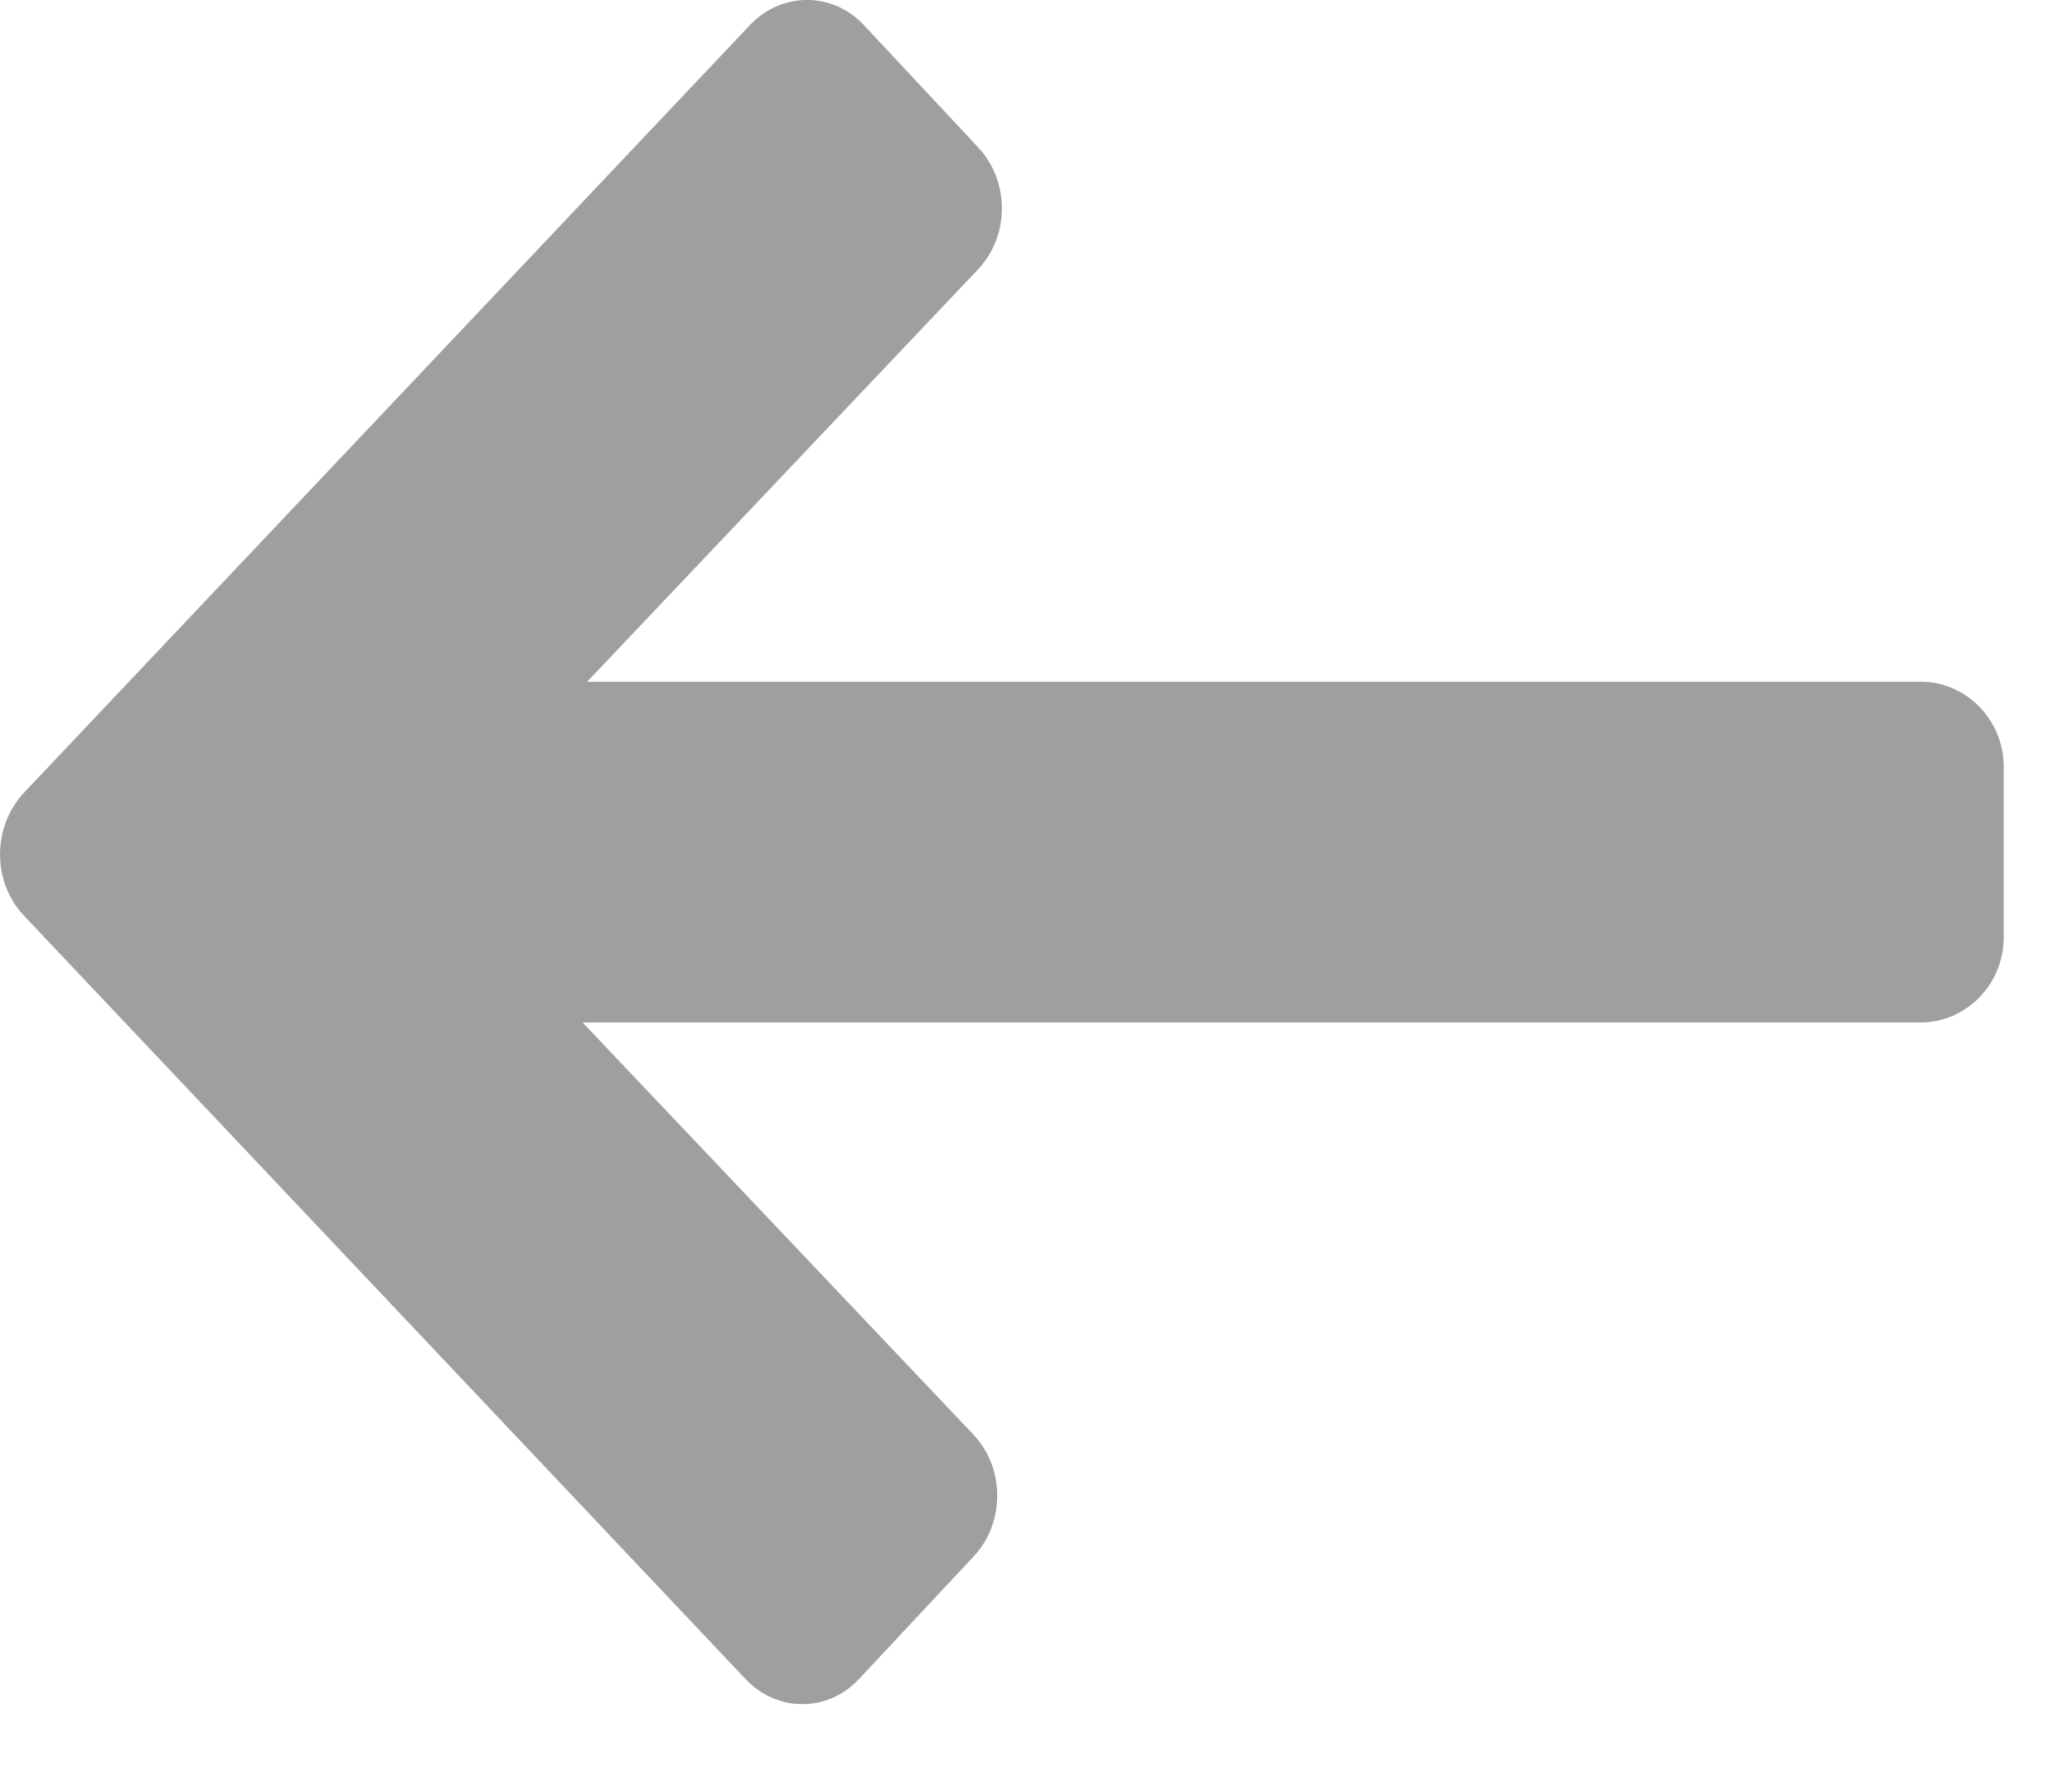
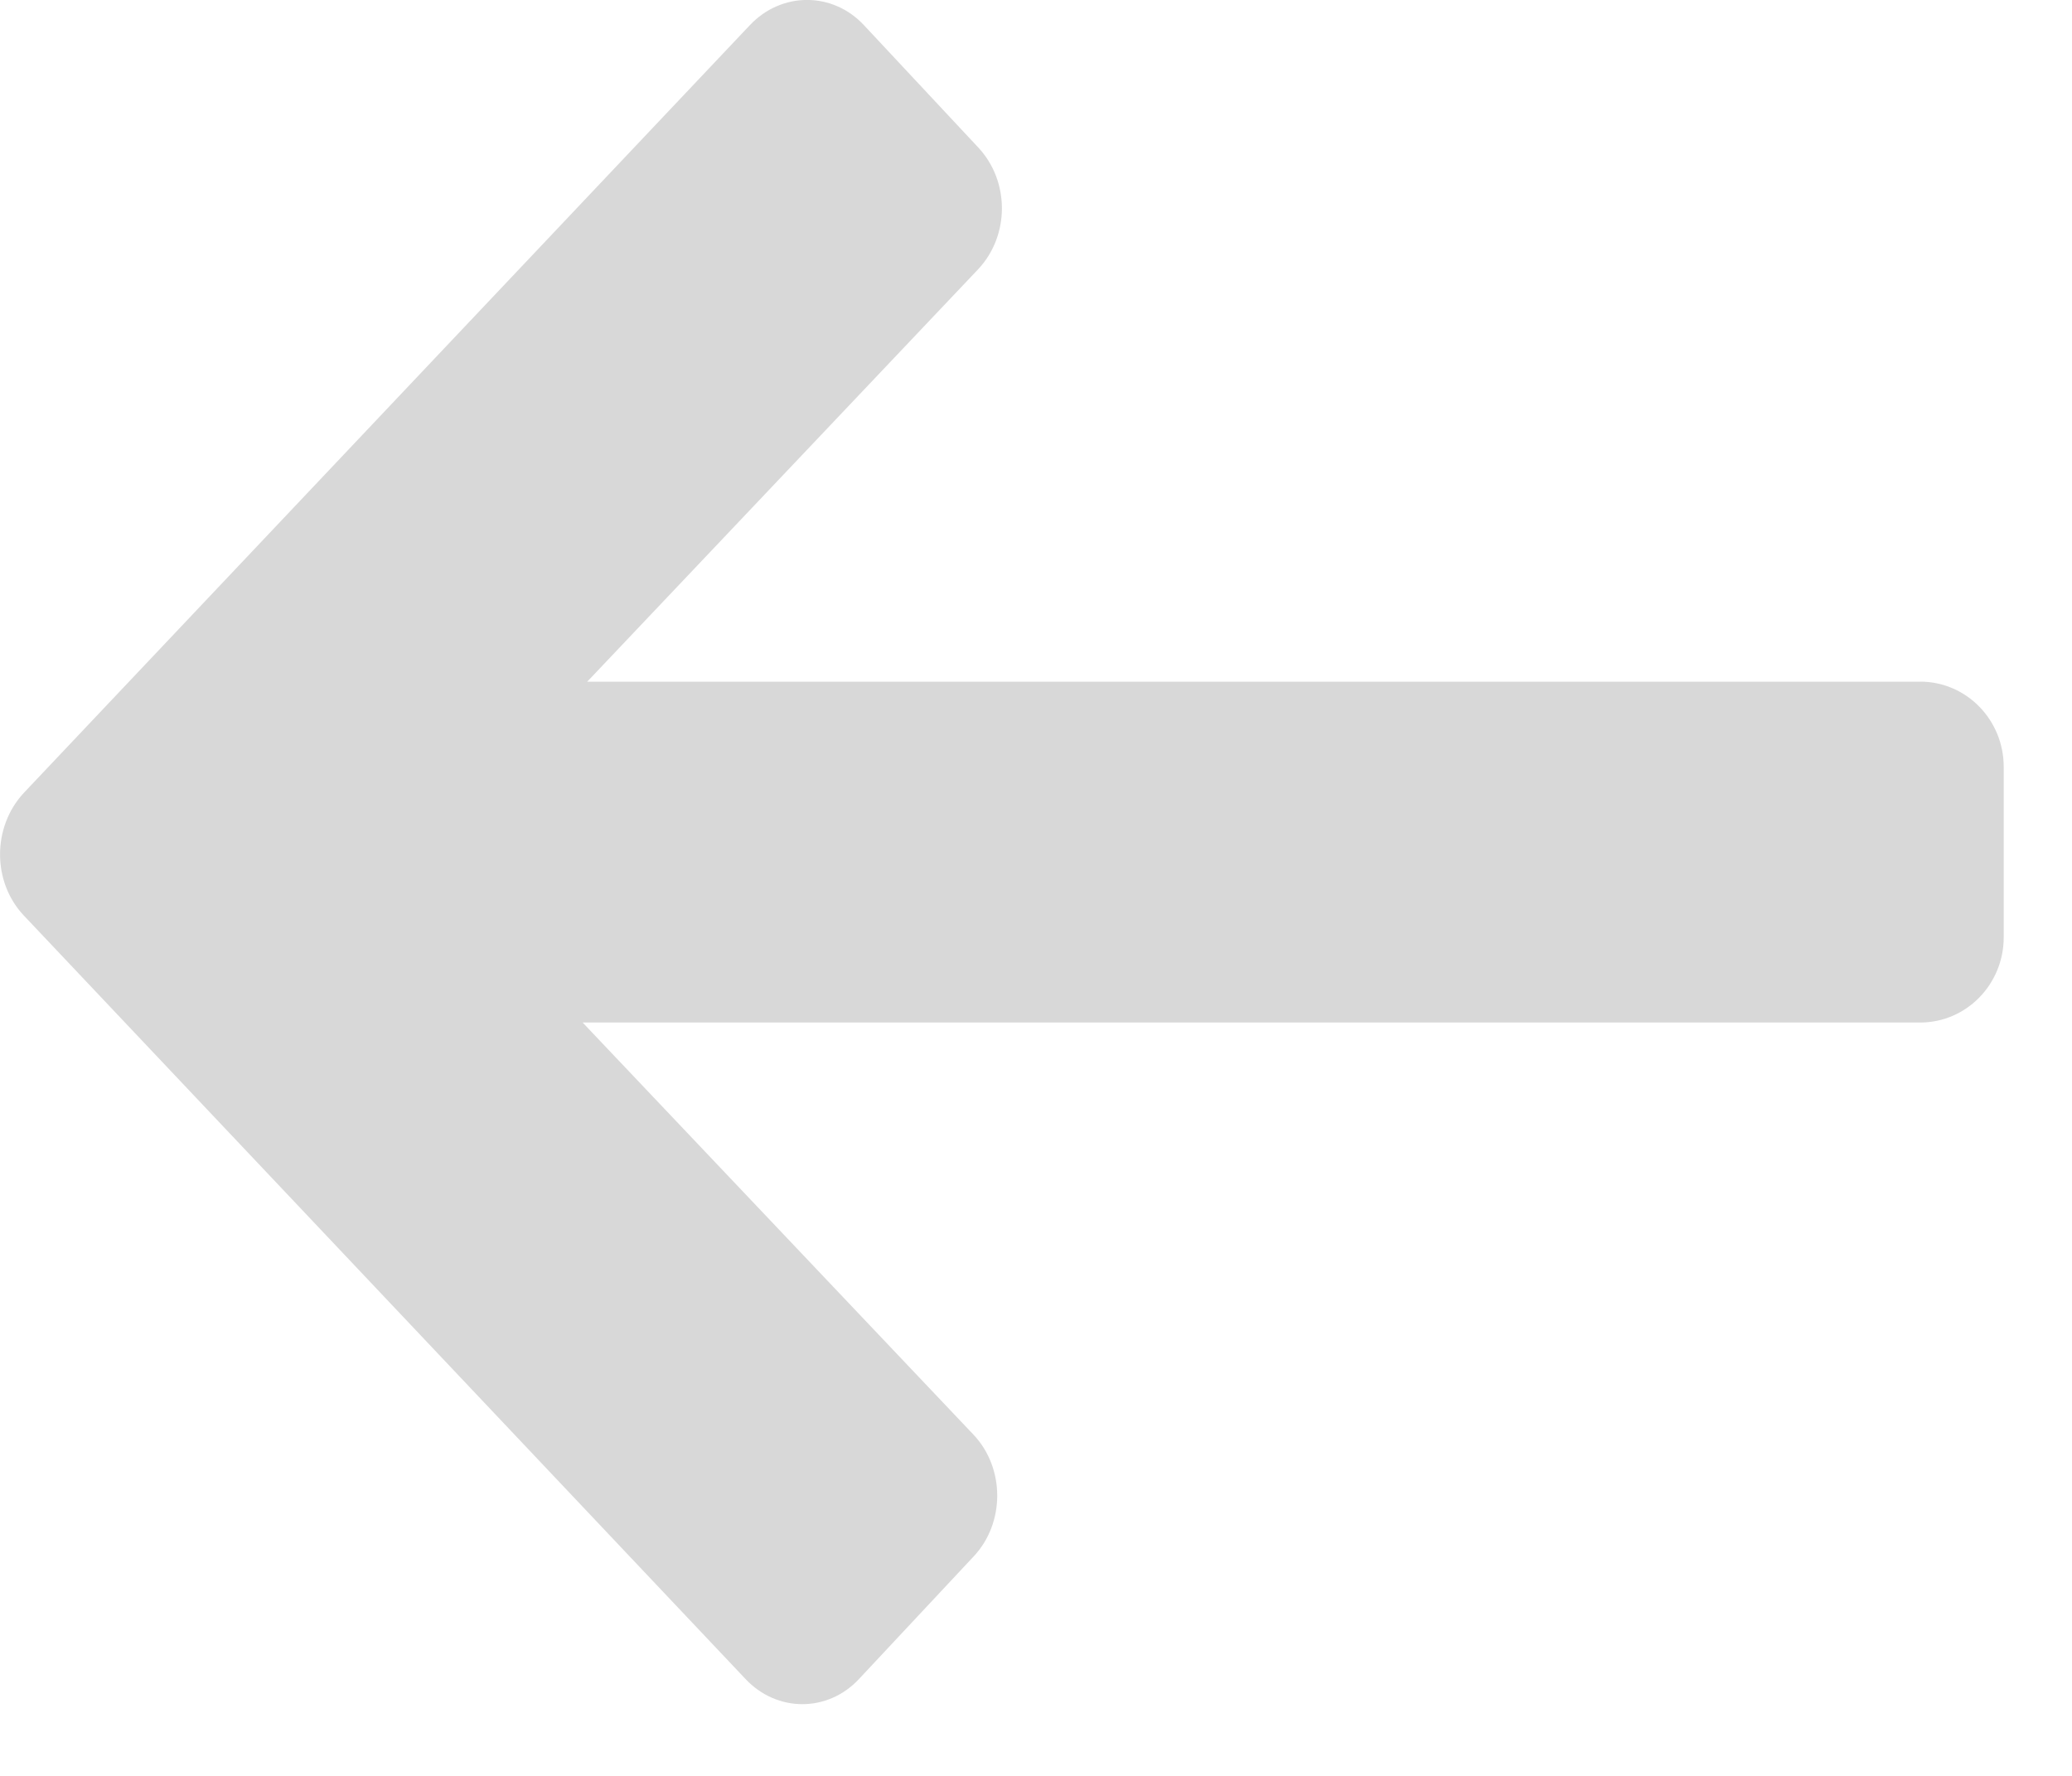
<svg xmlns="http://www.w3.org/2000/svg" width="21" height="18" viewBox="0 0 21 18">
-   <path d="M19.462 6.91h-13.511l3.962-4.18c.322-.342.322-.895 0-1.237l-1.156-1.237c-.318-.342-.836-.342-1.158 0l-7.36 7.783c-.318.345-.318.898 0 1.238l7.314 7.738c.32.344.839.344 1.156 0l1.158-1.238c.32-.34.32-.895 0-1.235l-3.962-4.178h13.557c.467 0 .846-.387.846-.864v-1.727c0-.477-.379-.864-.846-.864" fill="#9F9F9F" />
+   <path d="M19.462 6.91h-13.511l3.962-4.18c.322-.342.322-.895 0-1.237l-1.156-1.237c-.318-.342-.836-.342-1.158 0l-7.36 7.783c-.318.345-.318.898 0 1.238l7.314 7.738c.32.344.839.344 1.156 0l1.158-1.238c.32-.34.32-.895 0-1.235l-3.962-4.178h13.557c.467 0 .846-.387.846-.864v-1.727c0-.477-.379-.864-.846-.864" fill="#D8D8D8" />
</svg>
